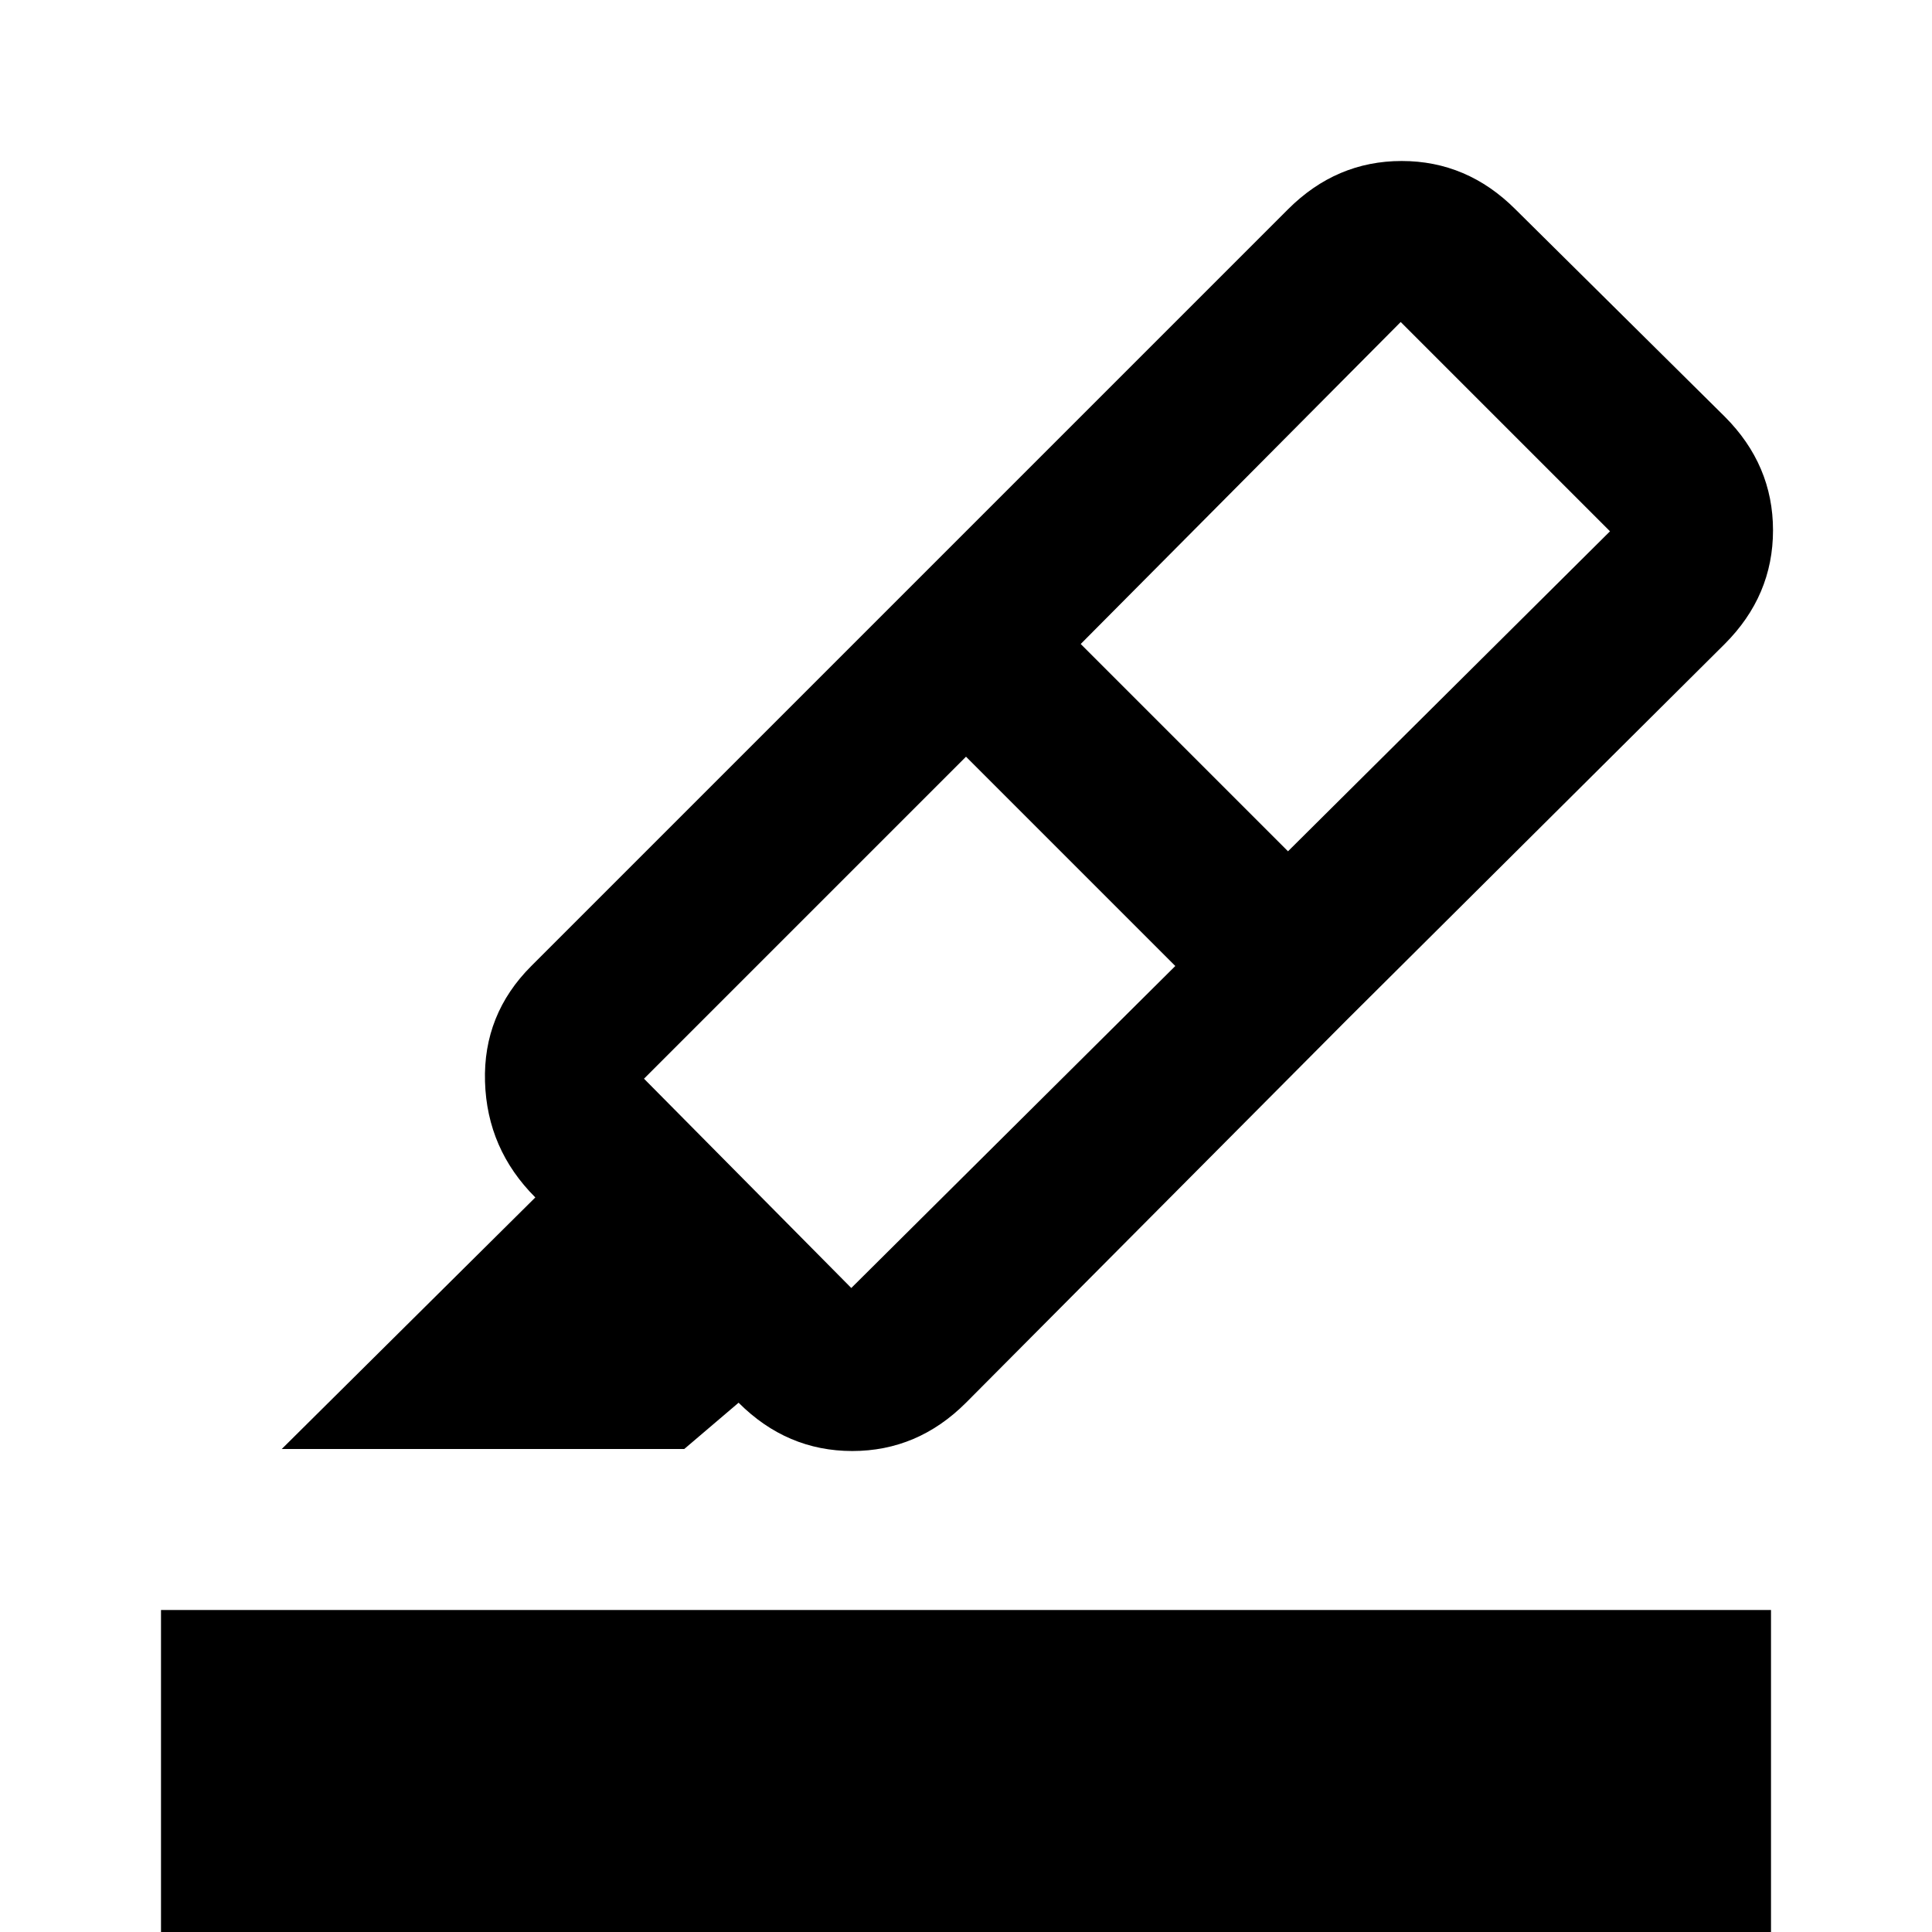
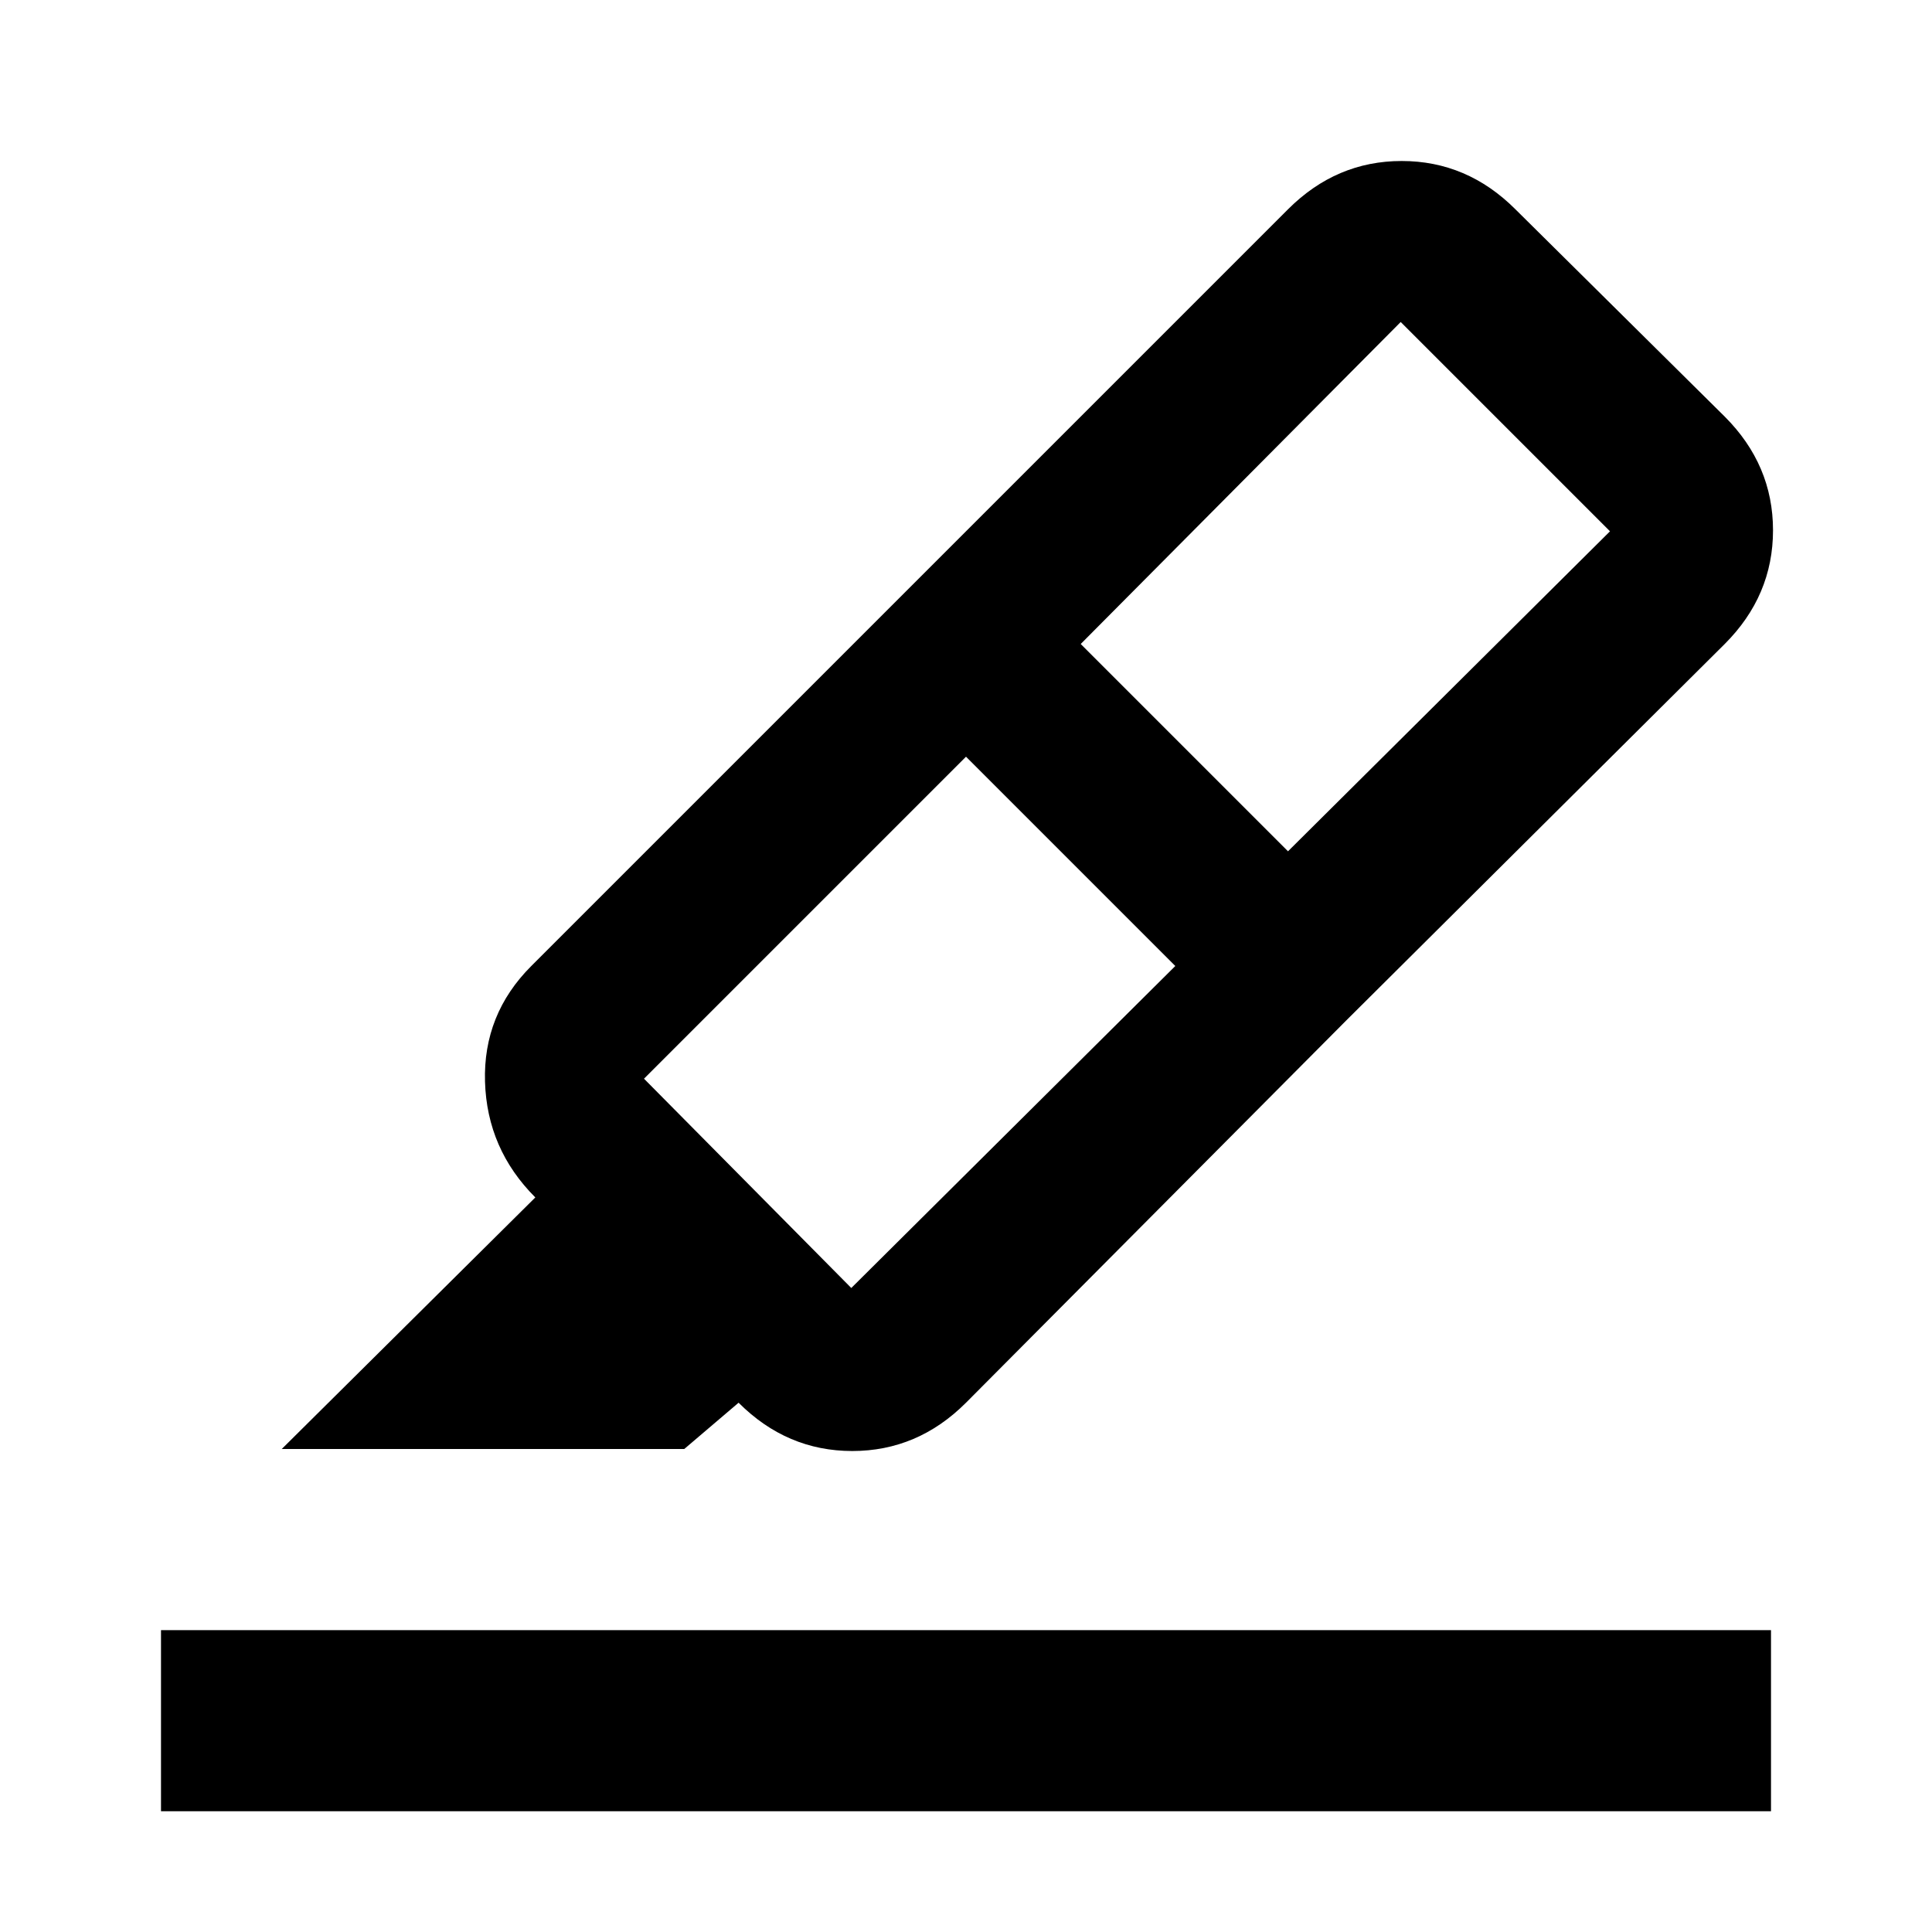
<svg xmlns="http://www.w3.org/2000/svg" height="24" viewBox="0 -960 960 960" width="24">
-   <path d="M80 0v-160h800V0H80Zm504-480L480-584 320-424l103 104 161-160Zm-47-160 103 103 160-159-104-104-159 160Zm-84-29 216 216-189 190q-24 24-56.5 24T367-263l-27 23H140l126-125q-24-24-25-57.5t23-57.5l189-189Zm0 0 187-187q24-24 56.5-24t56.5 24l104 103q24 24 24 56.5T857-640L669-453 453-669Z" />
+   <path d="M80-60v-90h800v90H80Zm504-420L480-584 320-424l103 104 161-160Zm-47-160 103 103 160-159-104-104-159 160Zm-84-29 216 216-189 190q-24 24-56.5 24T367-263l-27 23H140l126-125q-24-24-25-57.5t23-57.5l189-189Zm0 0 187-187q24-24 56.5-24t56.5 24l104 103q24 24 24 56.5T857-640L669-453 453-669Z" />
</svg>
